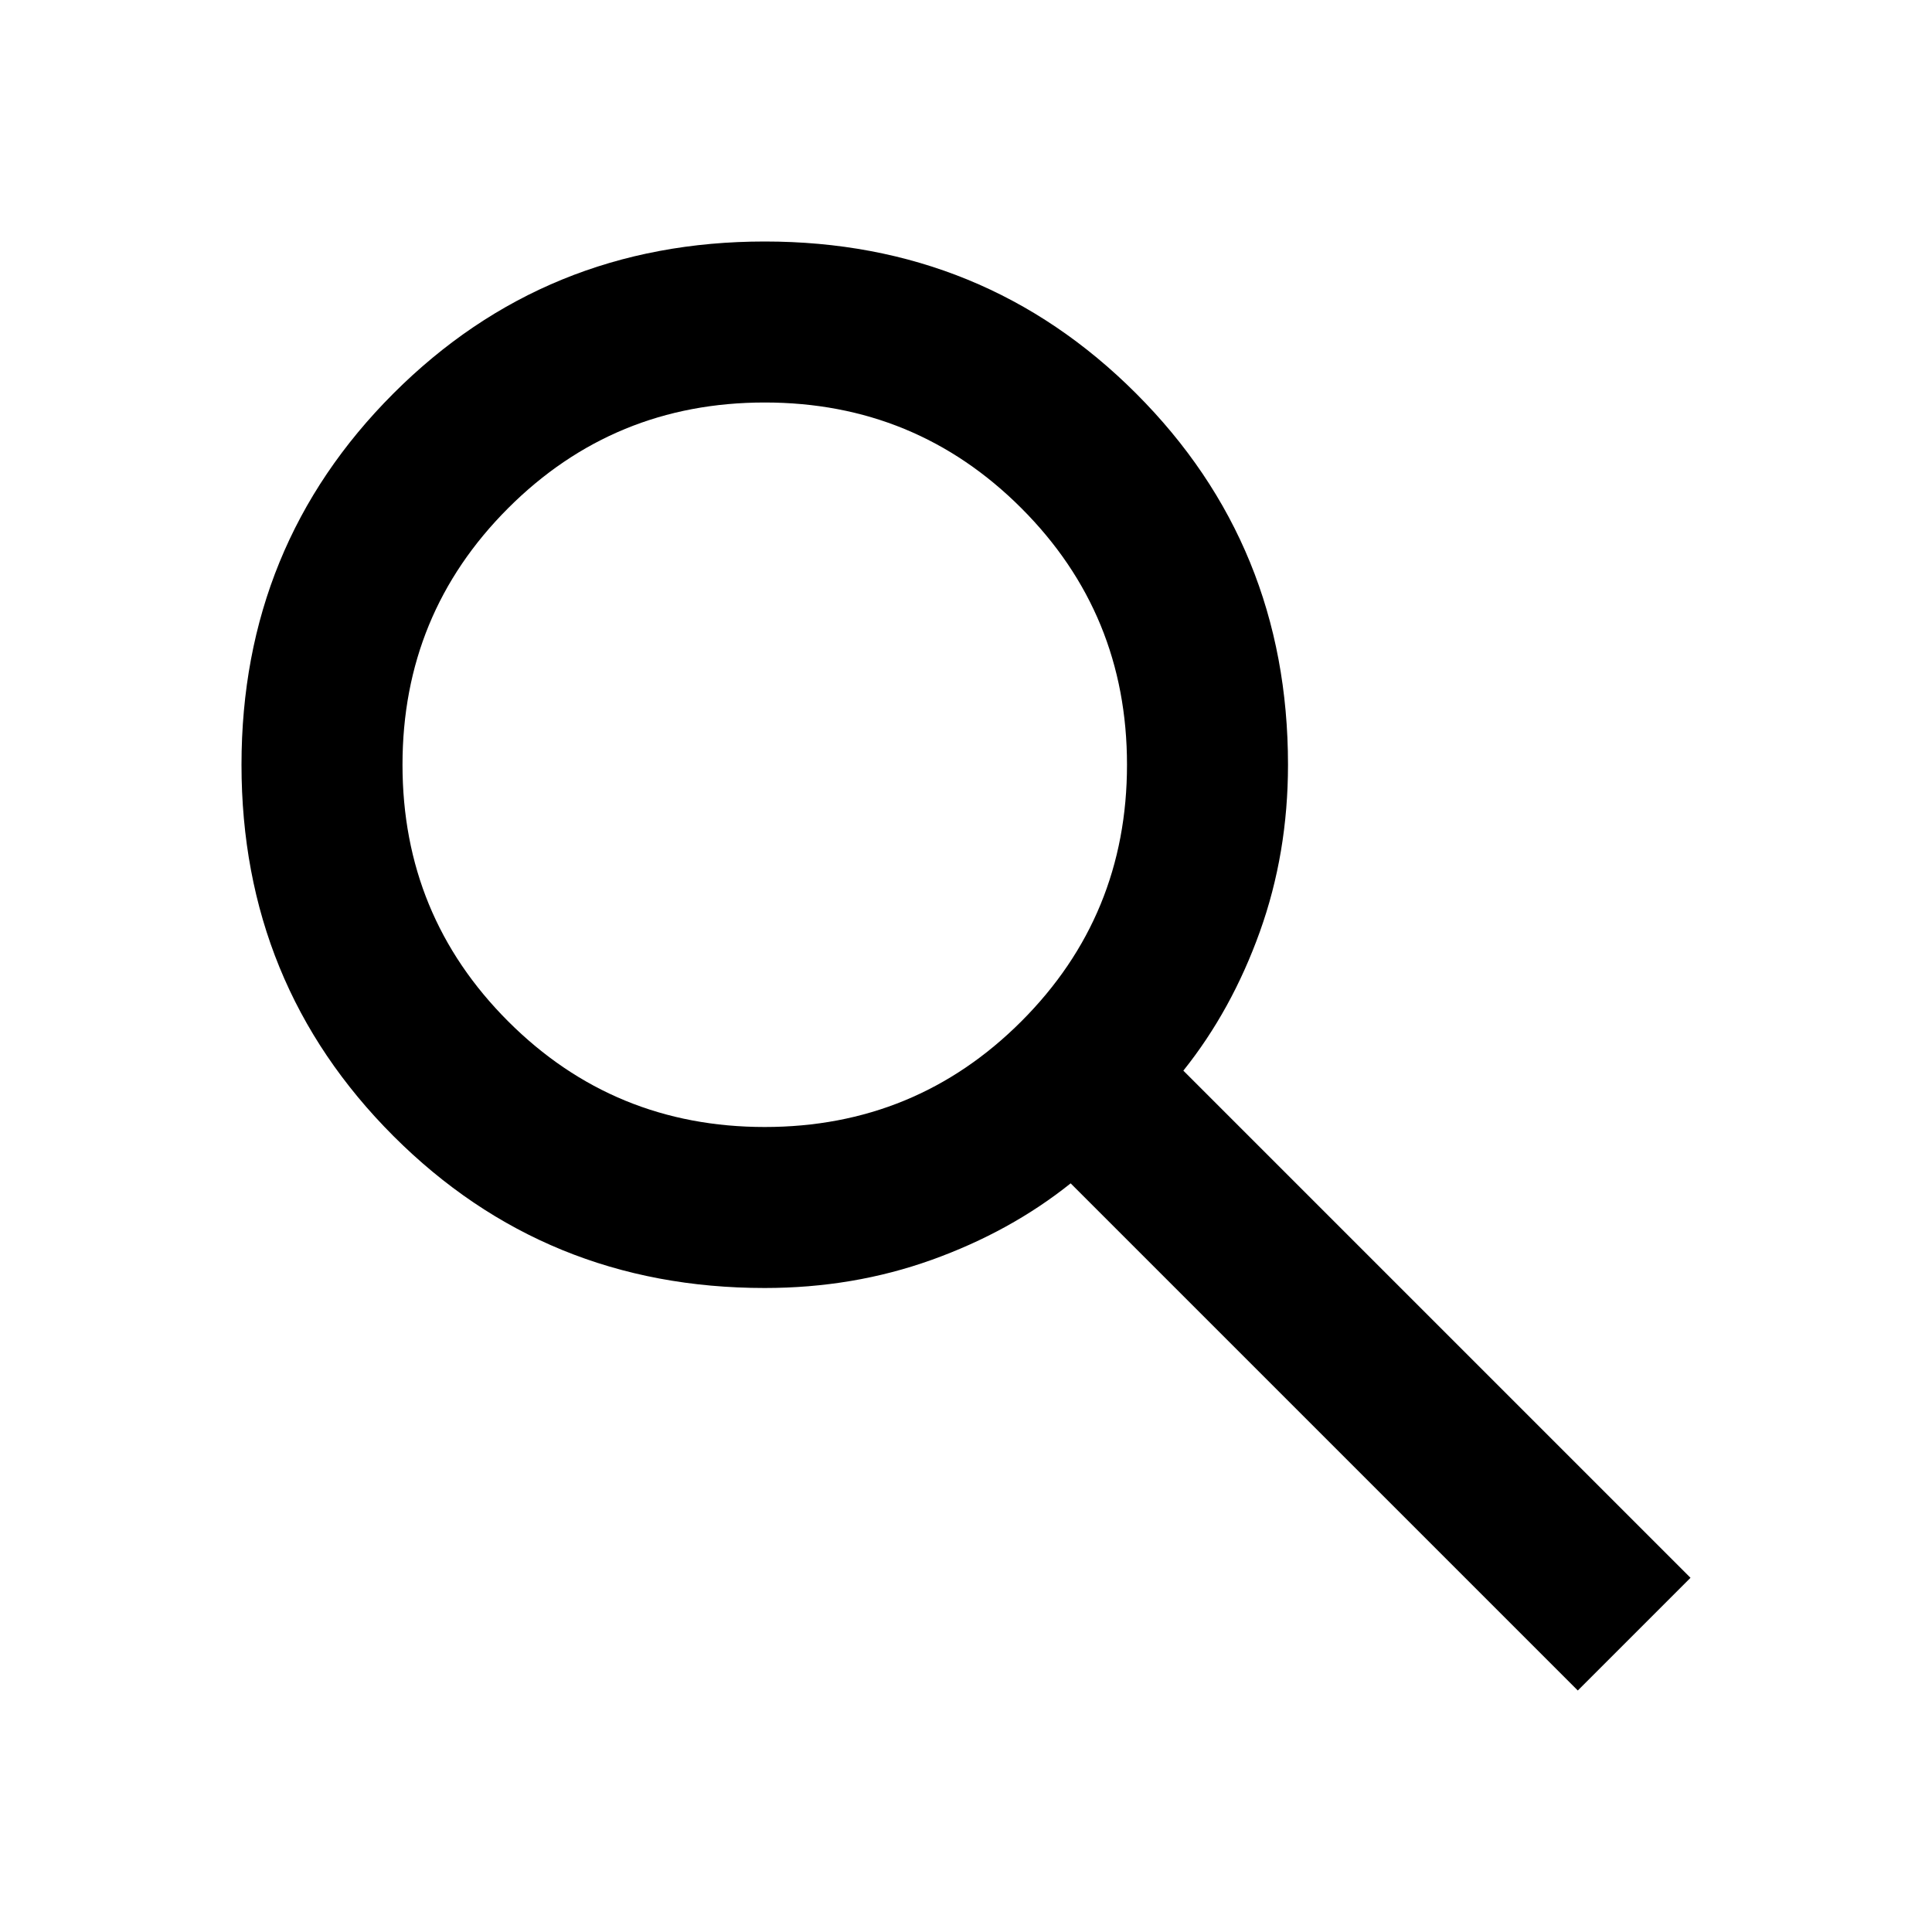
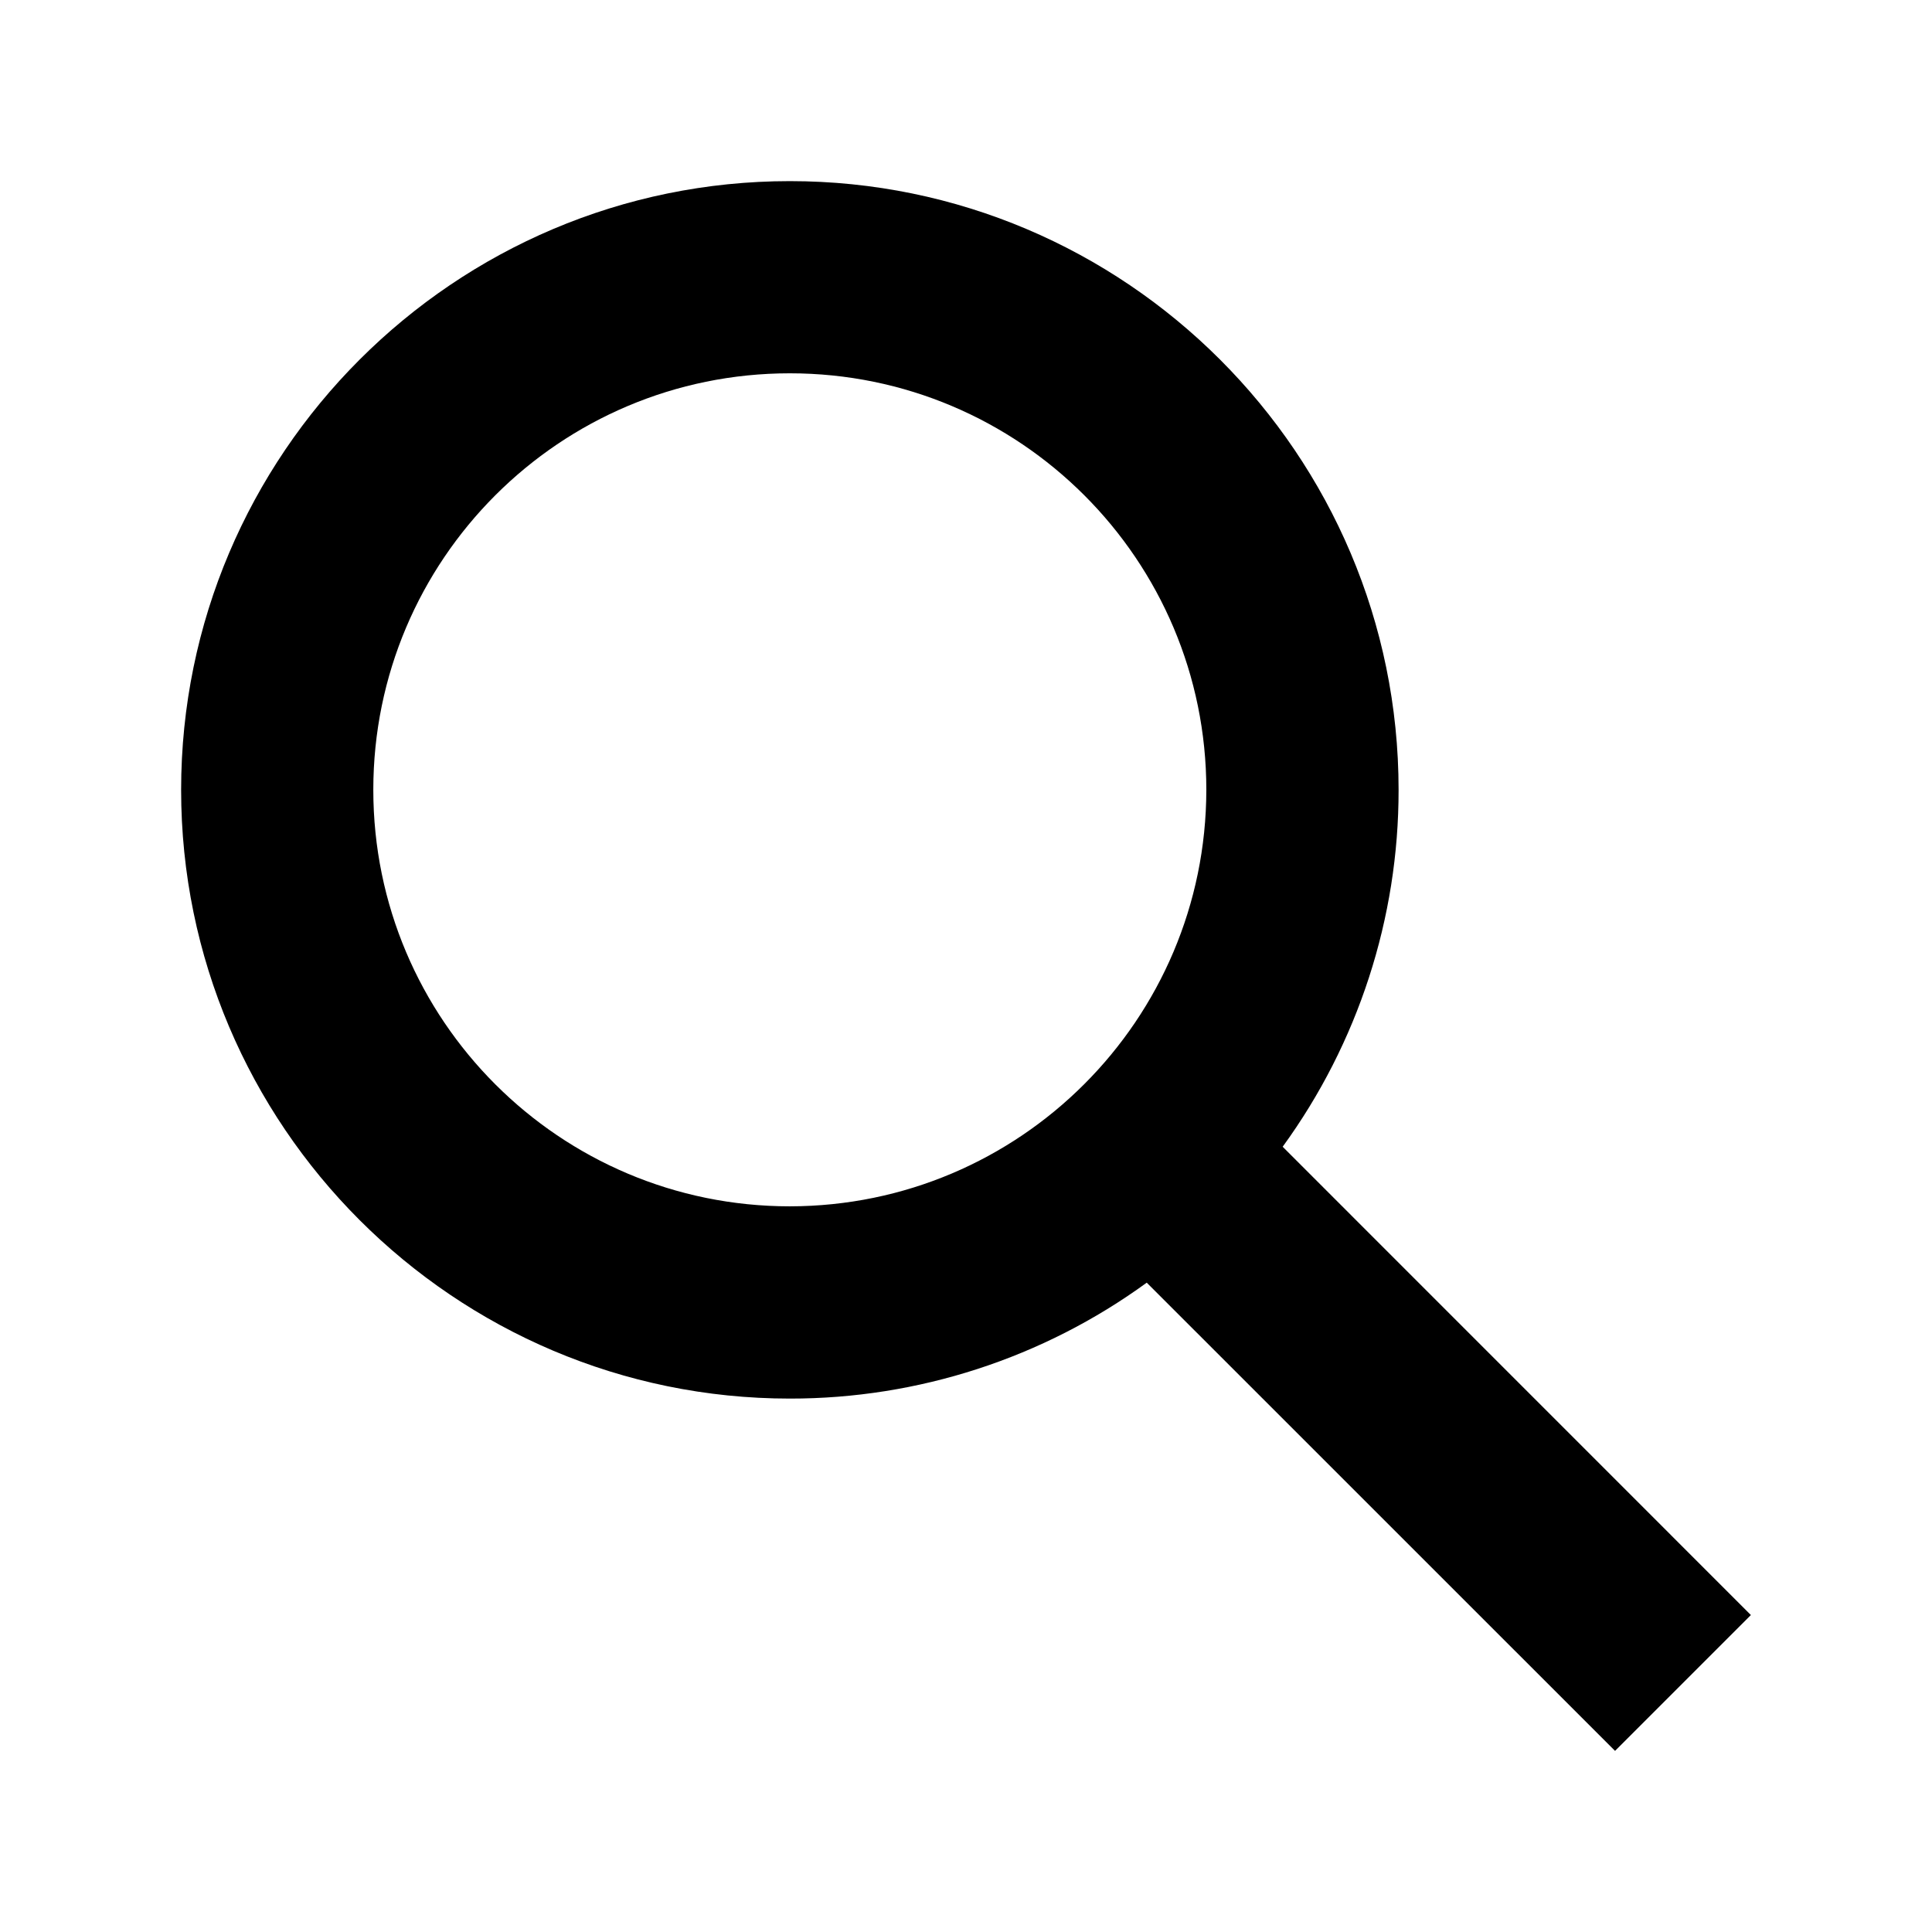
- <svg xmlns="http://www.w3.org/2000/svg" height="24px" viewBox="0 -960 960 960" width="24px" fill="#000000">
-   <path d="M784-120 532-372q-30 24-69 38t-83 14q-109 0-184.5-75.5T120-580q0-109 75.5-184.5T380-840q109 0 184.5 75.5T640-580q0 44-14 83t-38 69l252 252-56 56ZM380-400q75 0 127.5-52.5T560-580q0-75-52.5-127.5T380-760q-75 0-127.5 52.5T200-580q0 75 52.5 127.5T380-400Z" />
+ <svg xmlns="http://www.w3.org/2000/svg" width="512" height="512" viewBox="0 0 512 512">
+   <path fill="currentColor" d="M464 428L339.92 303.9a160.48 160.48 0 0 0 30.72-94.58C370.64 120.37 298.27 48 209.32 48S48 120.37 48 209.32s72.37 161.32 161.32 161.32a160.48 160.48 0 0 0 94.58-30.72L428 464ZM209.32 319.69a110.38 110.38 0 1 1 110.37-110.37a110.5 110.5 0 0 1-110.37 110.37" />
</svg>
